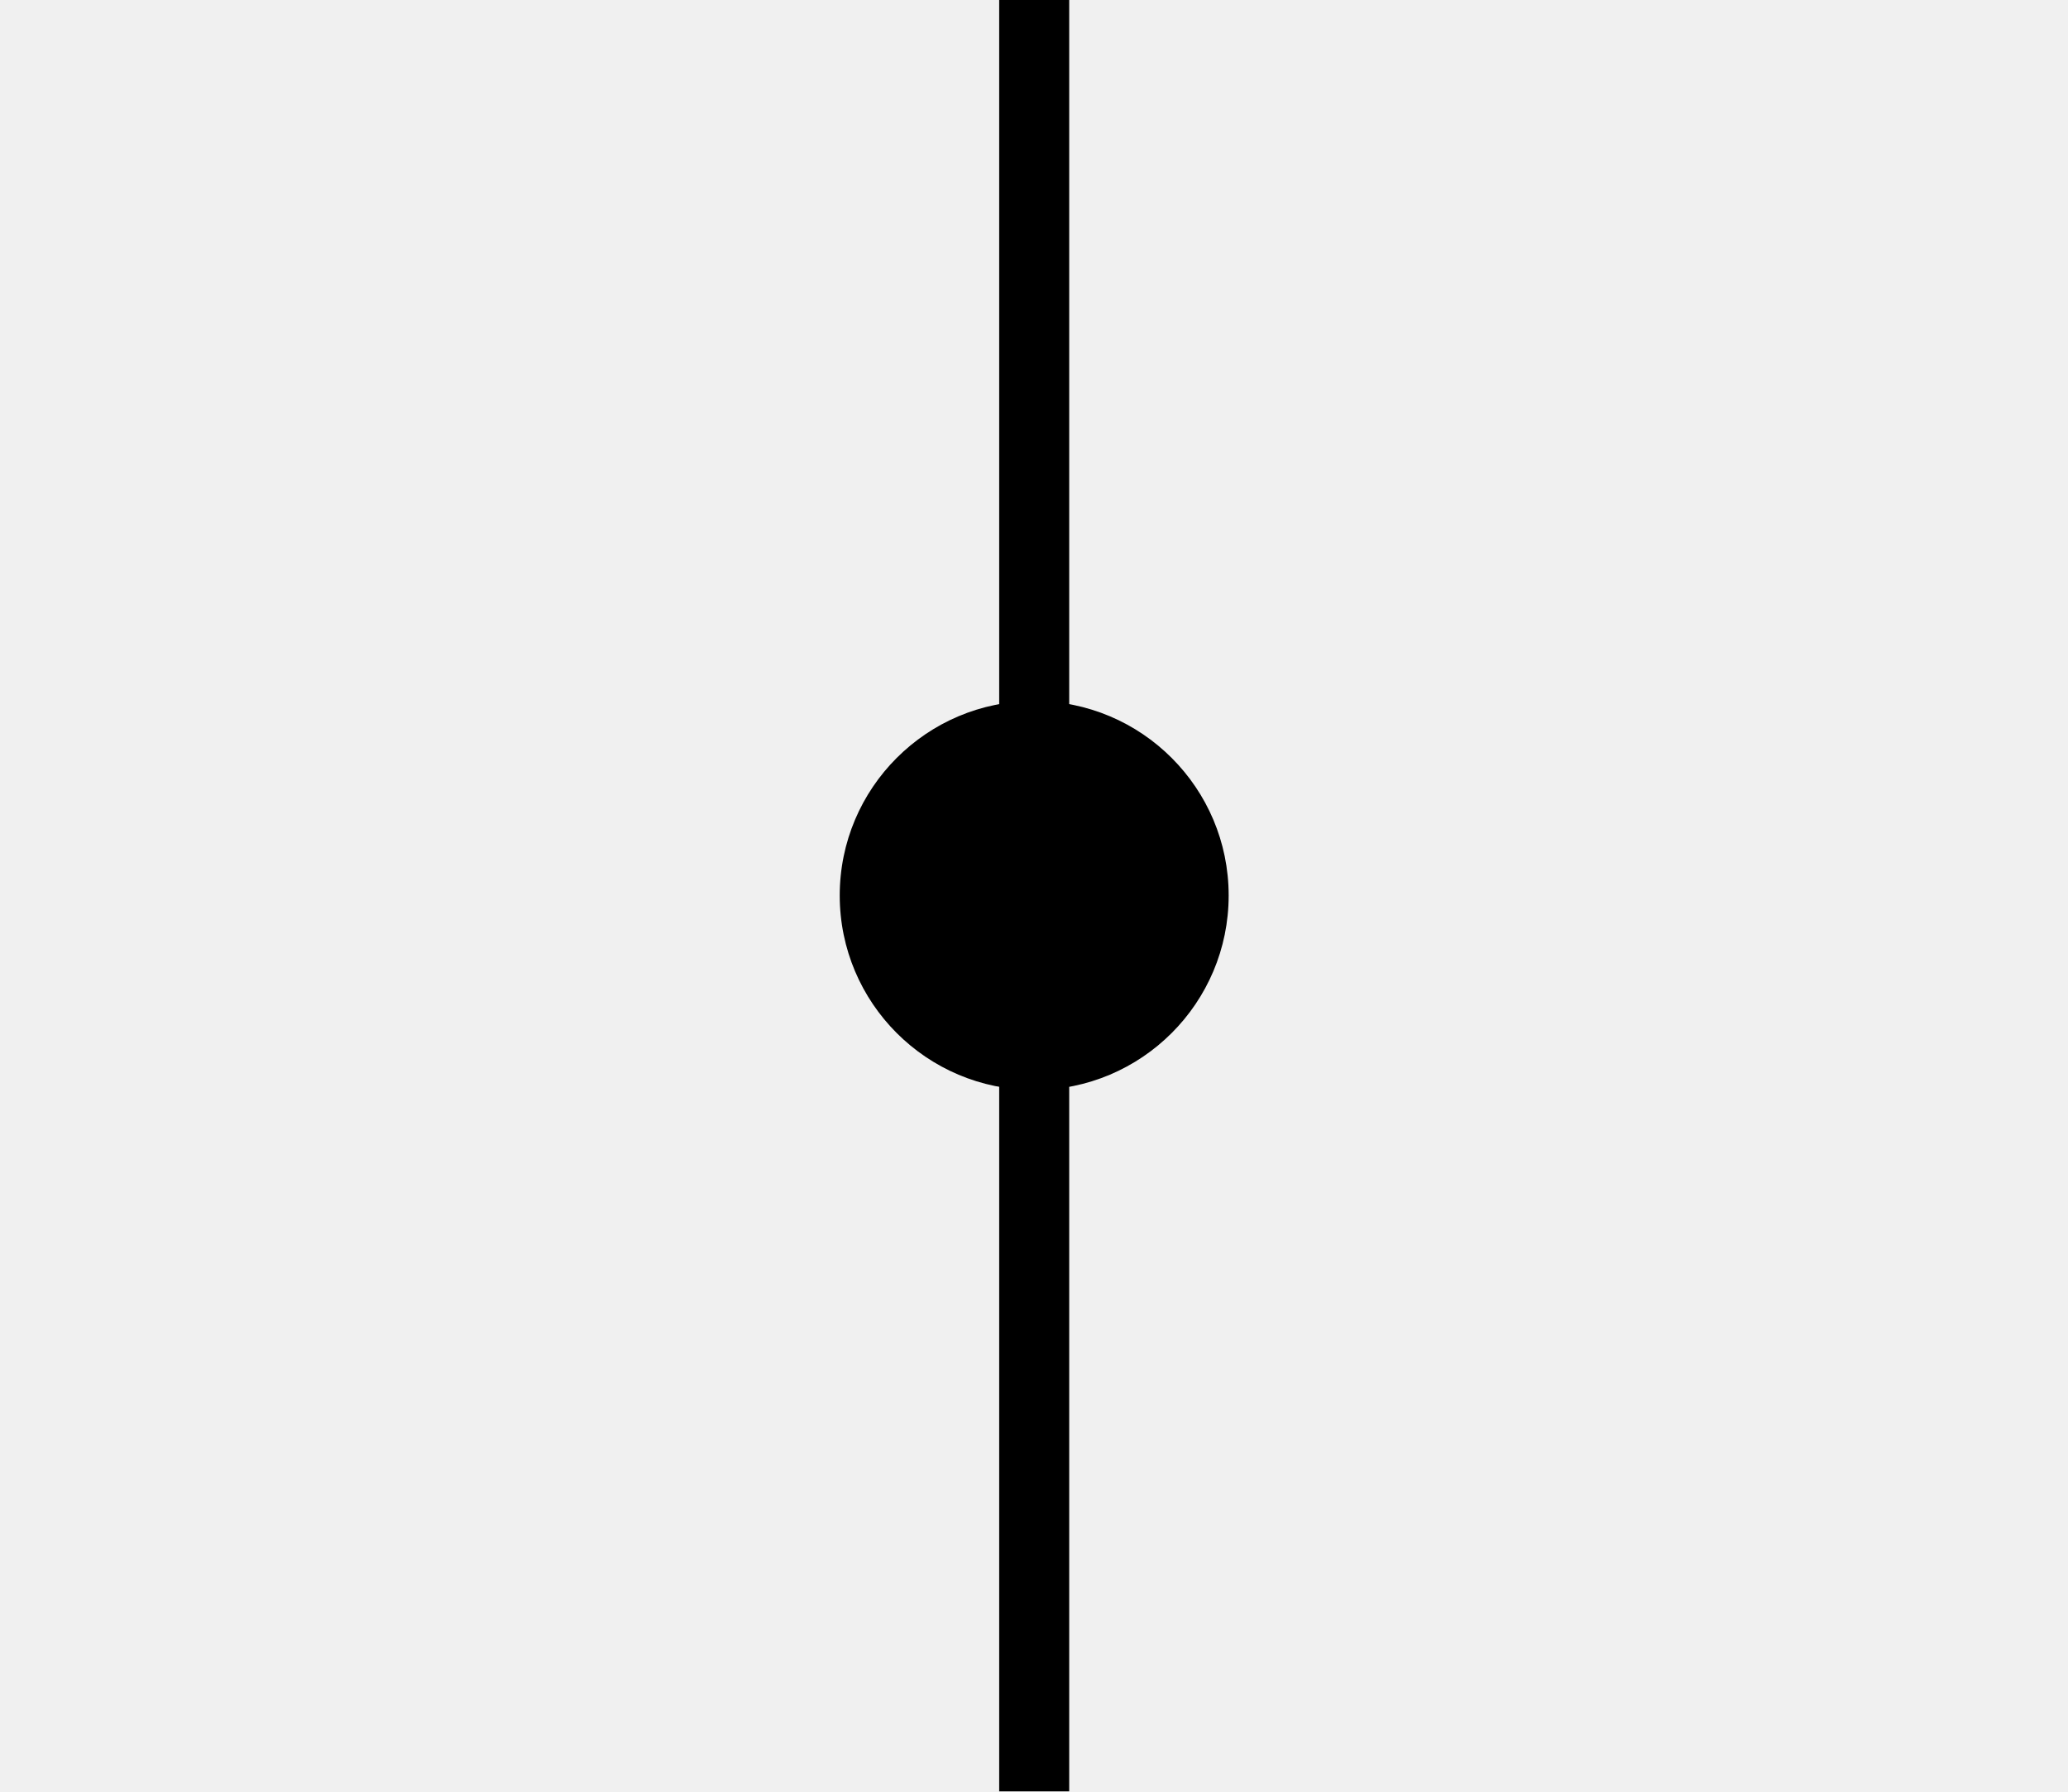
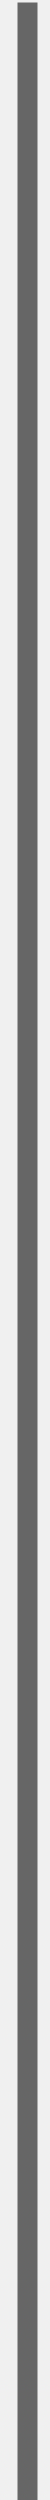
- <svg xmlns="http://www.w3.org/2000/svg" version="1.1" id="Layer_1" x="0px" y="0px" viewBox="0 0 531.7 460.5" style="enable-background:new 0 0 531.7 460.5;" xml:space="preserve">
+ <svg xmlns="http://www.w3.org/2000/svg" version="1.1" id="Layer_1" x="0px" y="0px" viewBox="0 0 10 500" style="enable-background:new 0 0 10 500;" xml:space="preserve">
  <style type="text/css">
- 	.st0{fill:#FFFFFF;stroke:#000000;stroke-width:18;stroke-miterlimit:10;}
- 	.st1{fill:none;stroke:#000000;stroke-width:18;stroke-miterlimit:10;}
+ 	.st0{fill:none;stroke:#666666;stroke-width:4;stroke-miterlimit:10;}
</style>
-   <line class="st0" x1="265.9" y1="0" x2="265.9" y2="230.2" />
-   <line class="st1" x1="265.9" y1="460.5" x2="265.9" y2="230.2" />
-   <circle cx="265.9" cy="230.2" r="50" />
+   <g>
+     <line class="st0" x1="5.5" y1="0.5" x2="5.5" y2="500.5" />
+   </g>
</svg>
